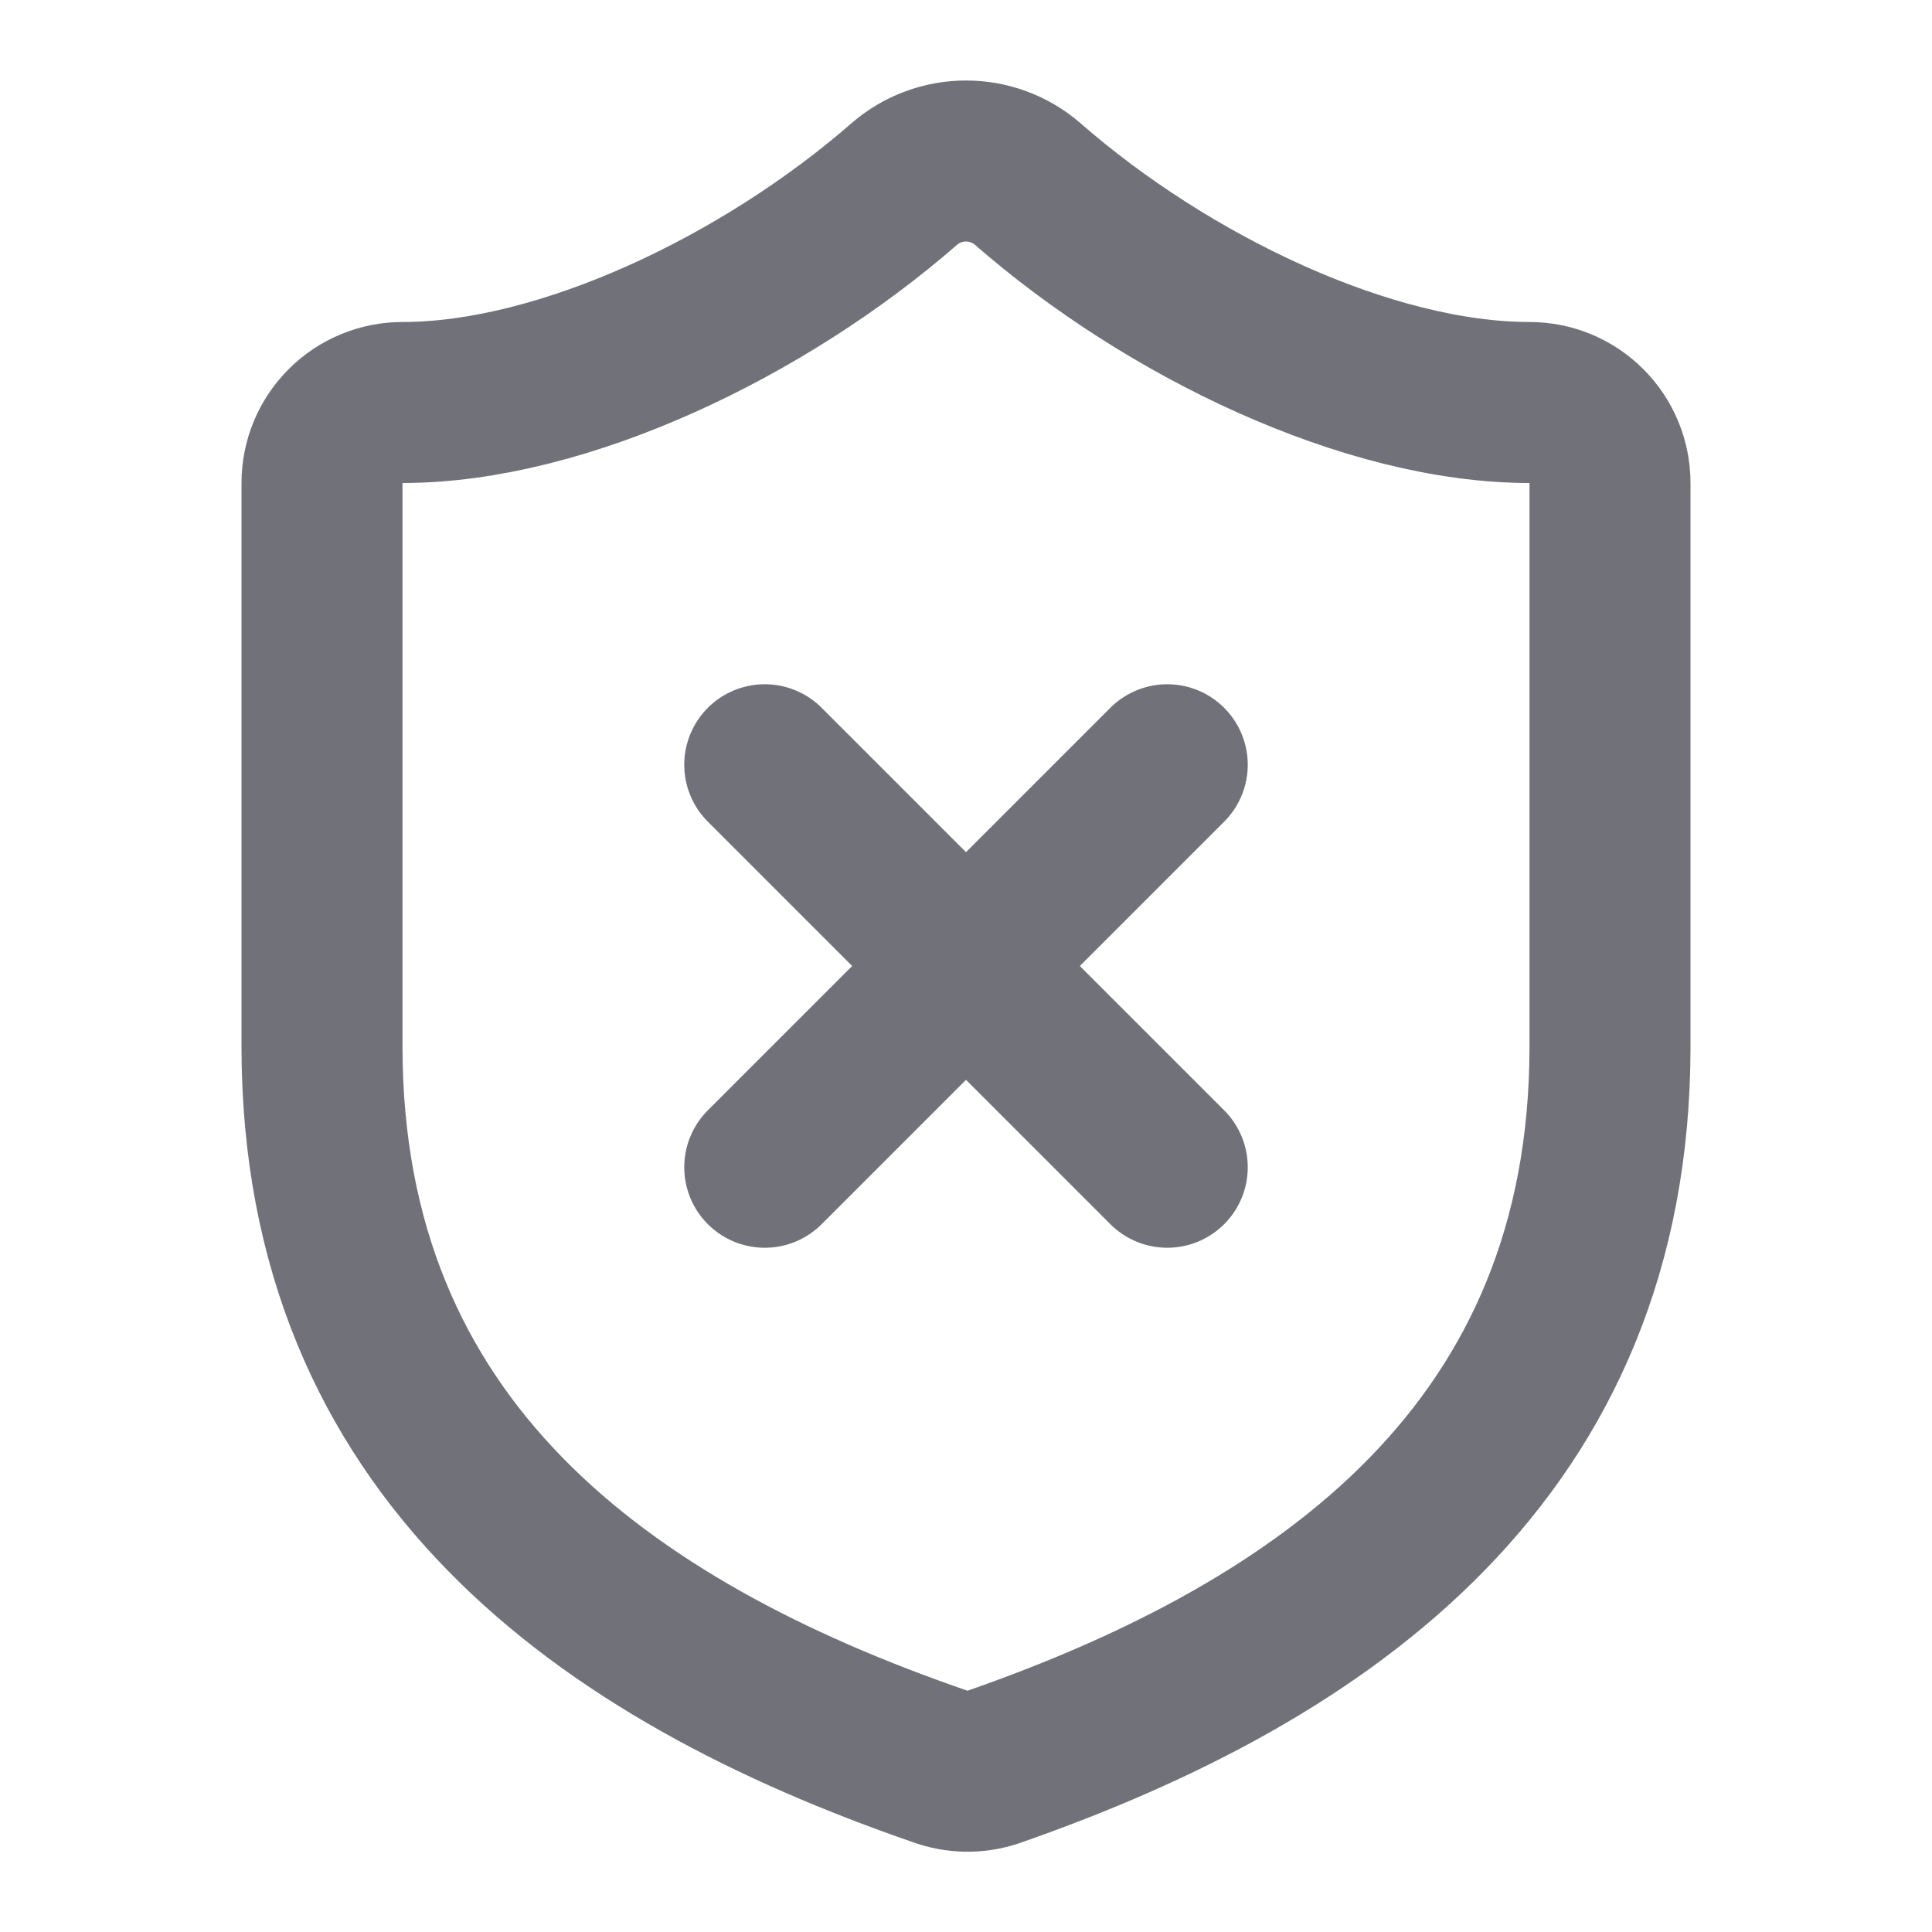
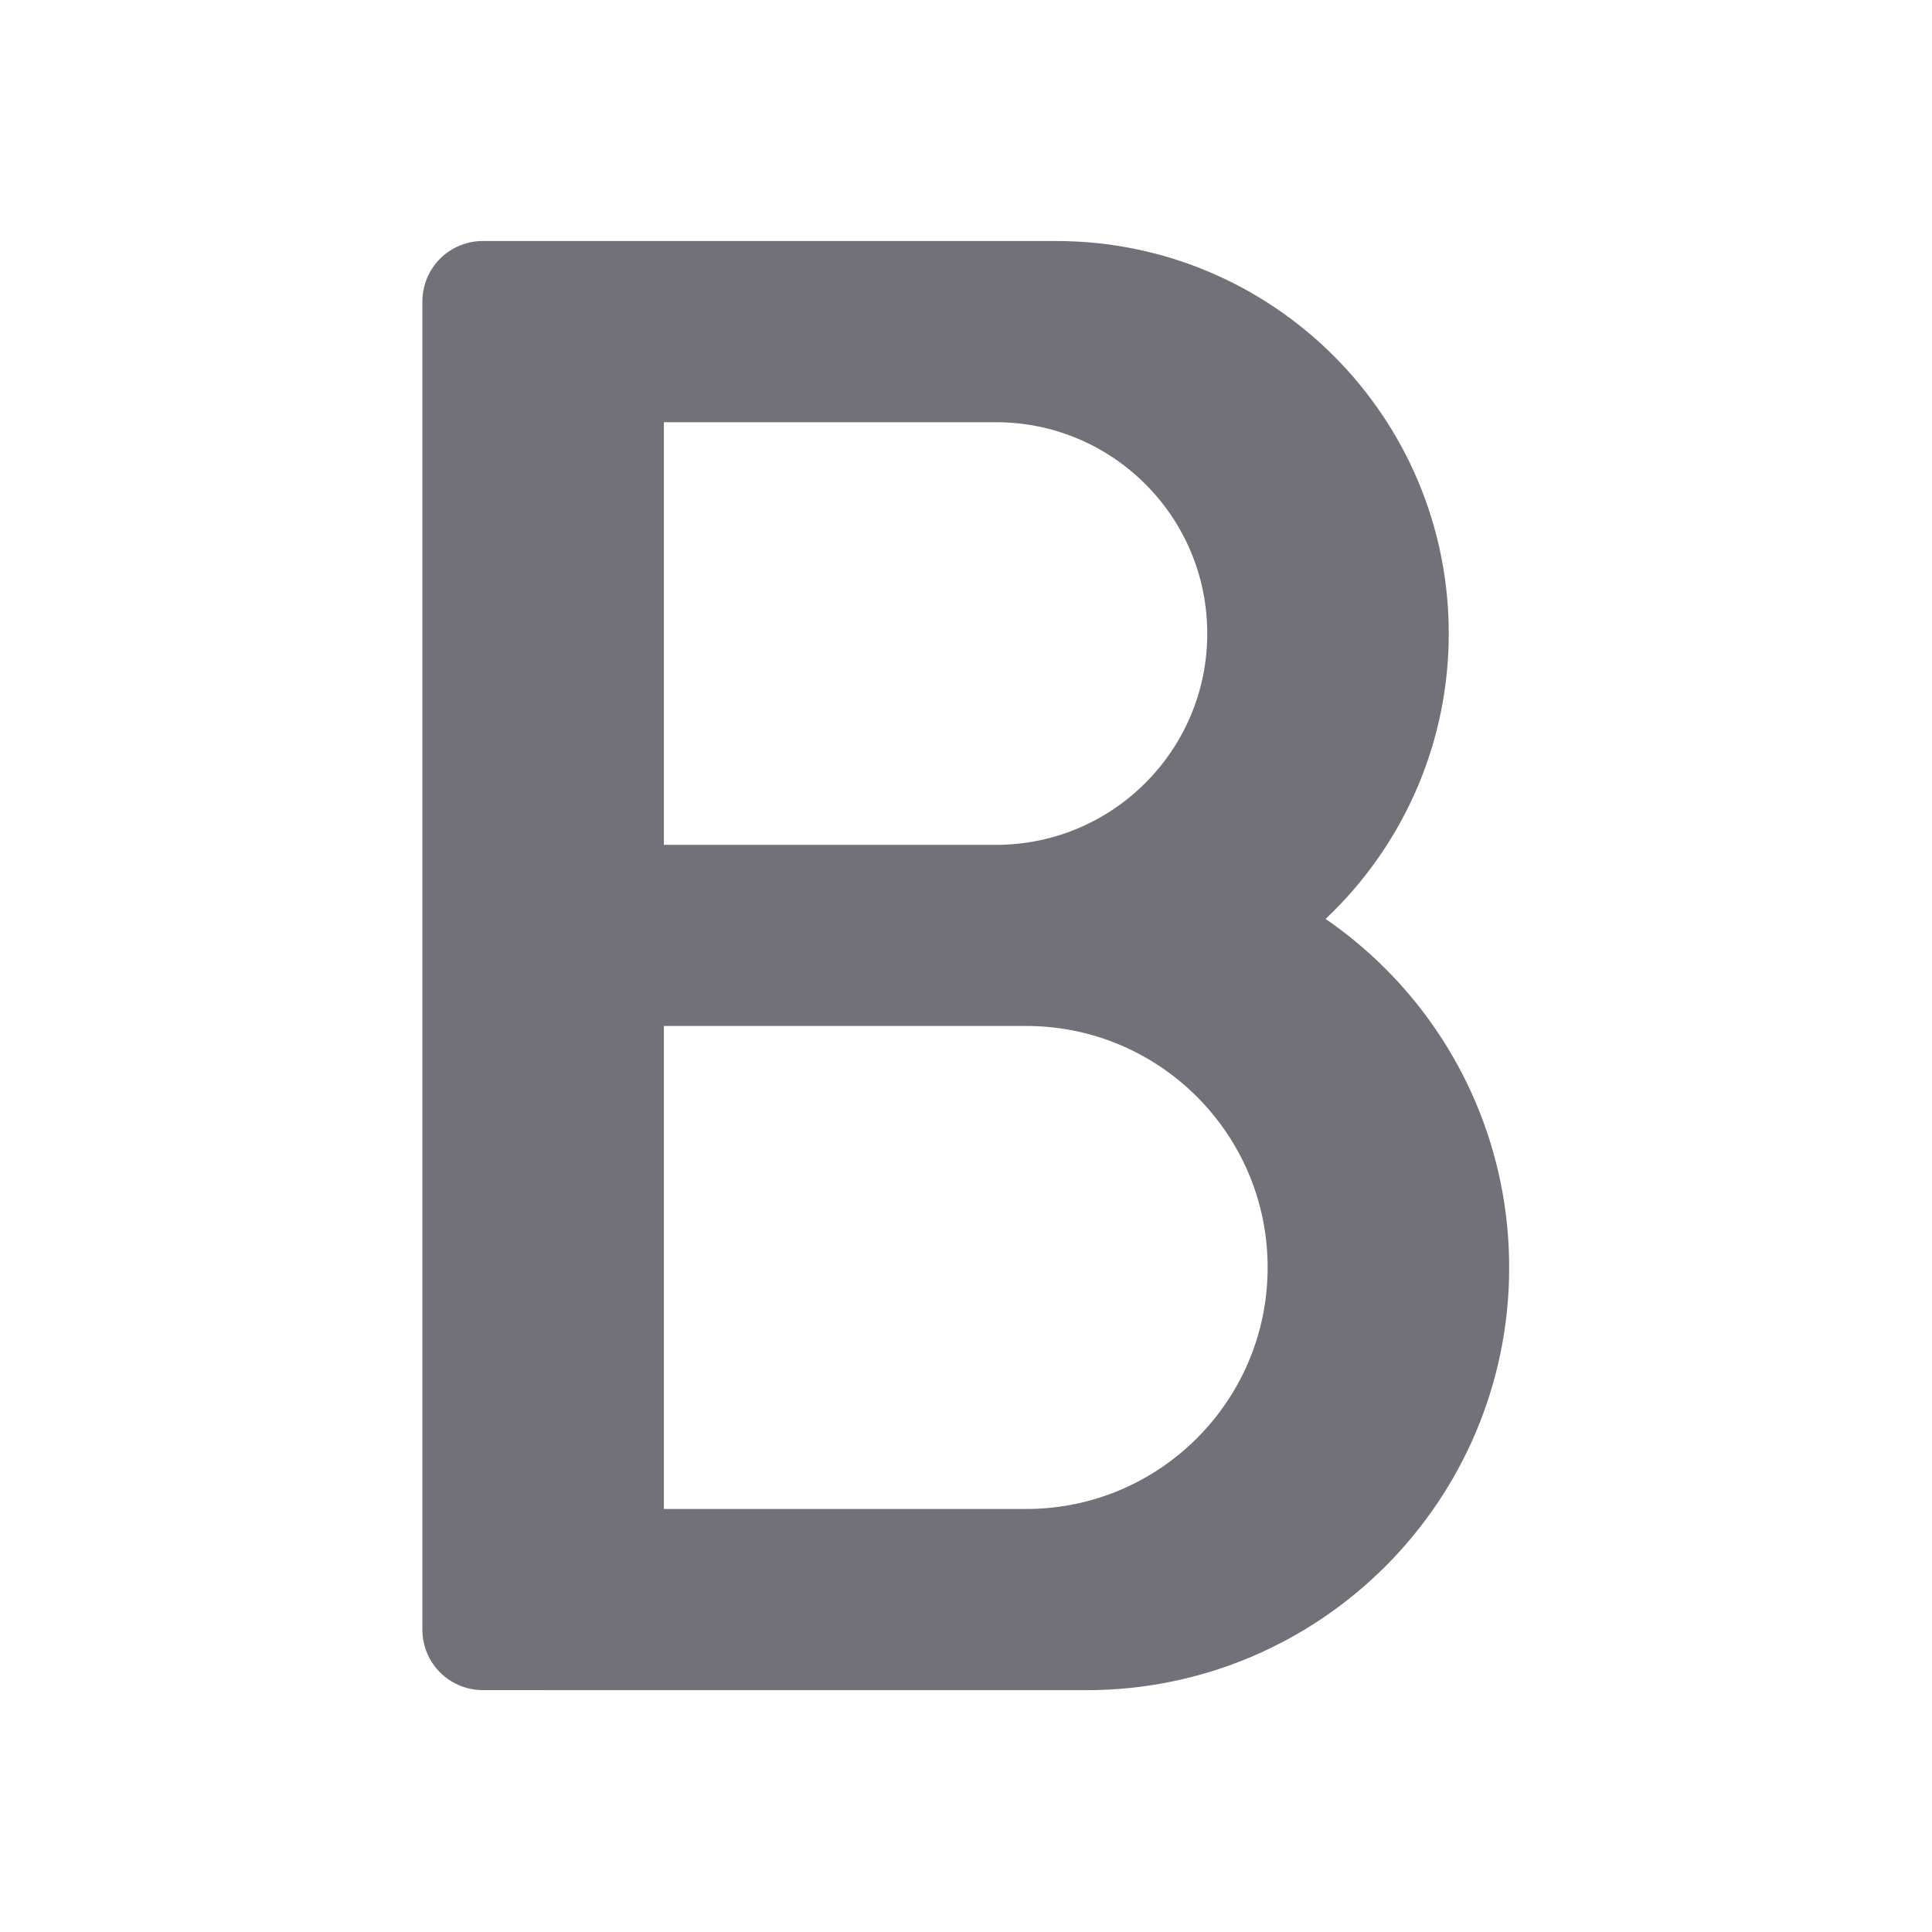
- <svg xmlns="http://www.w3.org/2000/svg" width="24" height="24" viewBox="0 0 24 24" aria-hidden="true">
-   <g fill="none">
-     <path d="M14.5 9.5L9.5 14.5M9.5 9.5L14.5 14.5M20 13C20 18 16.5 20.5 12.34 21.95C12.122 22.024 11.886 22.02 11.67 21.94C7.5 20.5 4 18 4 13V6C4 5.735 4.105 5.48 4.293 5.293C4.48 5.105 4.735 5 5 5C7 5 9.5 3.8 11.24 2.28C11.452 2.099 11.721 2 12 2C12.279 2 12.548 2.099 12.76 2.28C14.51 3.81 17 5 19 5C19.265 5 19.52 5.105 19.707 5.293C19.895 5.48 20 5.735 20 6V13Z" stroke="#71717a" stroke-width="2" stroke-linecap="round" stroke-linejoin="round" />
-   </g>
+ <svg xmlns="http://www.w3.org/2000/svg" fill="none" viewBox="0 0 24 24" stroke-width="1.5" stroke="#71717a">
+   <path stroke-linejoin="round" d="M6.75 3.744h-.753v8.25h7.125a4.125 4.125 0 0 0 0-8.25H6.75Zm0 0v.38m0 16.122h6.747a4.5 4.5 0 0 0 0-9.001h-7.5v9h.753Zm0 0v-.37m0-15.751h6a3.75 3.75 0 1 1 0 7.5h-6m0-7.5v7.5m0 0v8.25m0-8.25h6.375a4.125 4.125 0 0 1 0 8.25H6.75m.747-15.38h4.875a3.375 3.375 0 0 1 0 6.75H7.497v-6.75Zm0 7.5h5.25a3.75 3.75 0 0 1 0 7.5h-5.25v-7.5Z" />
</svg>
